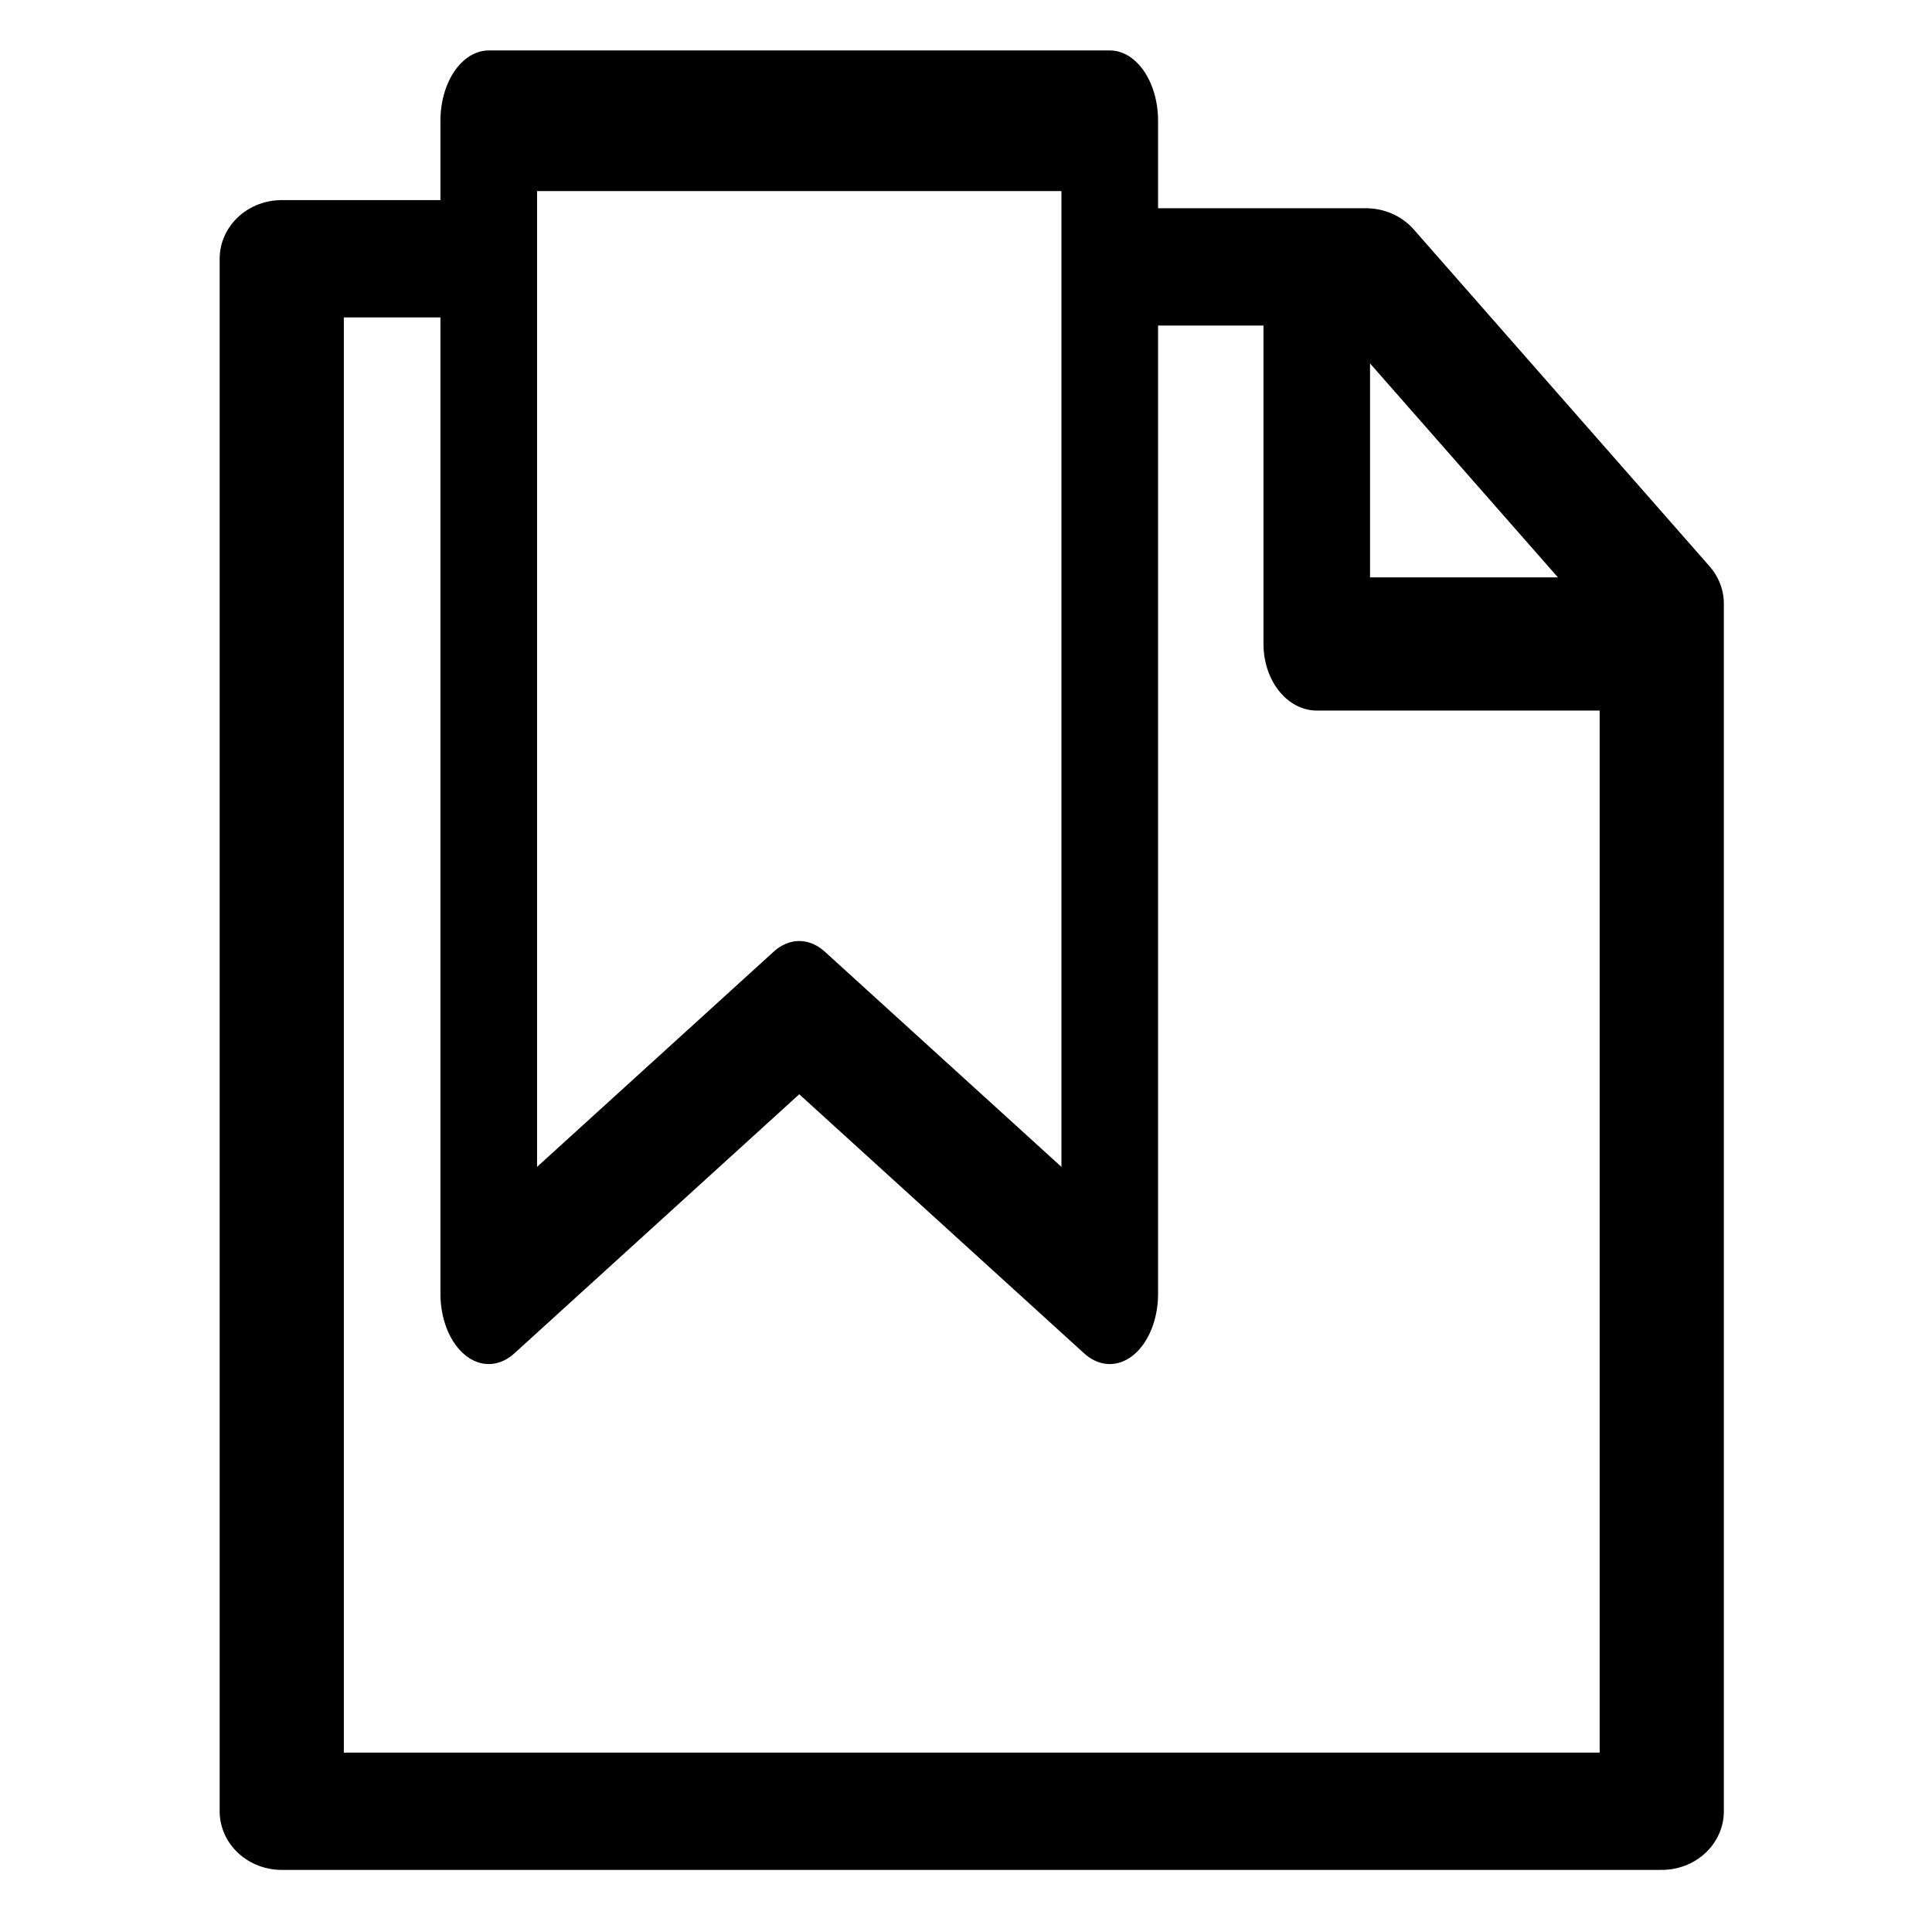
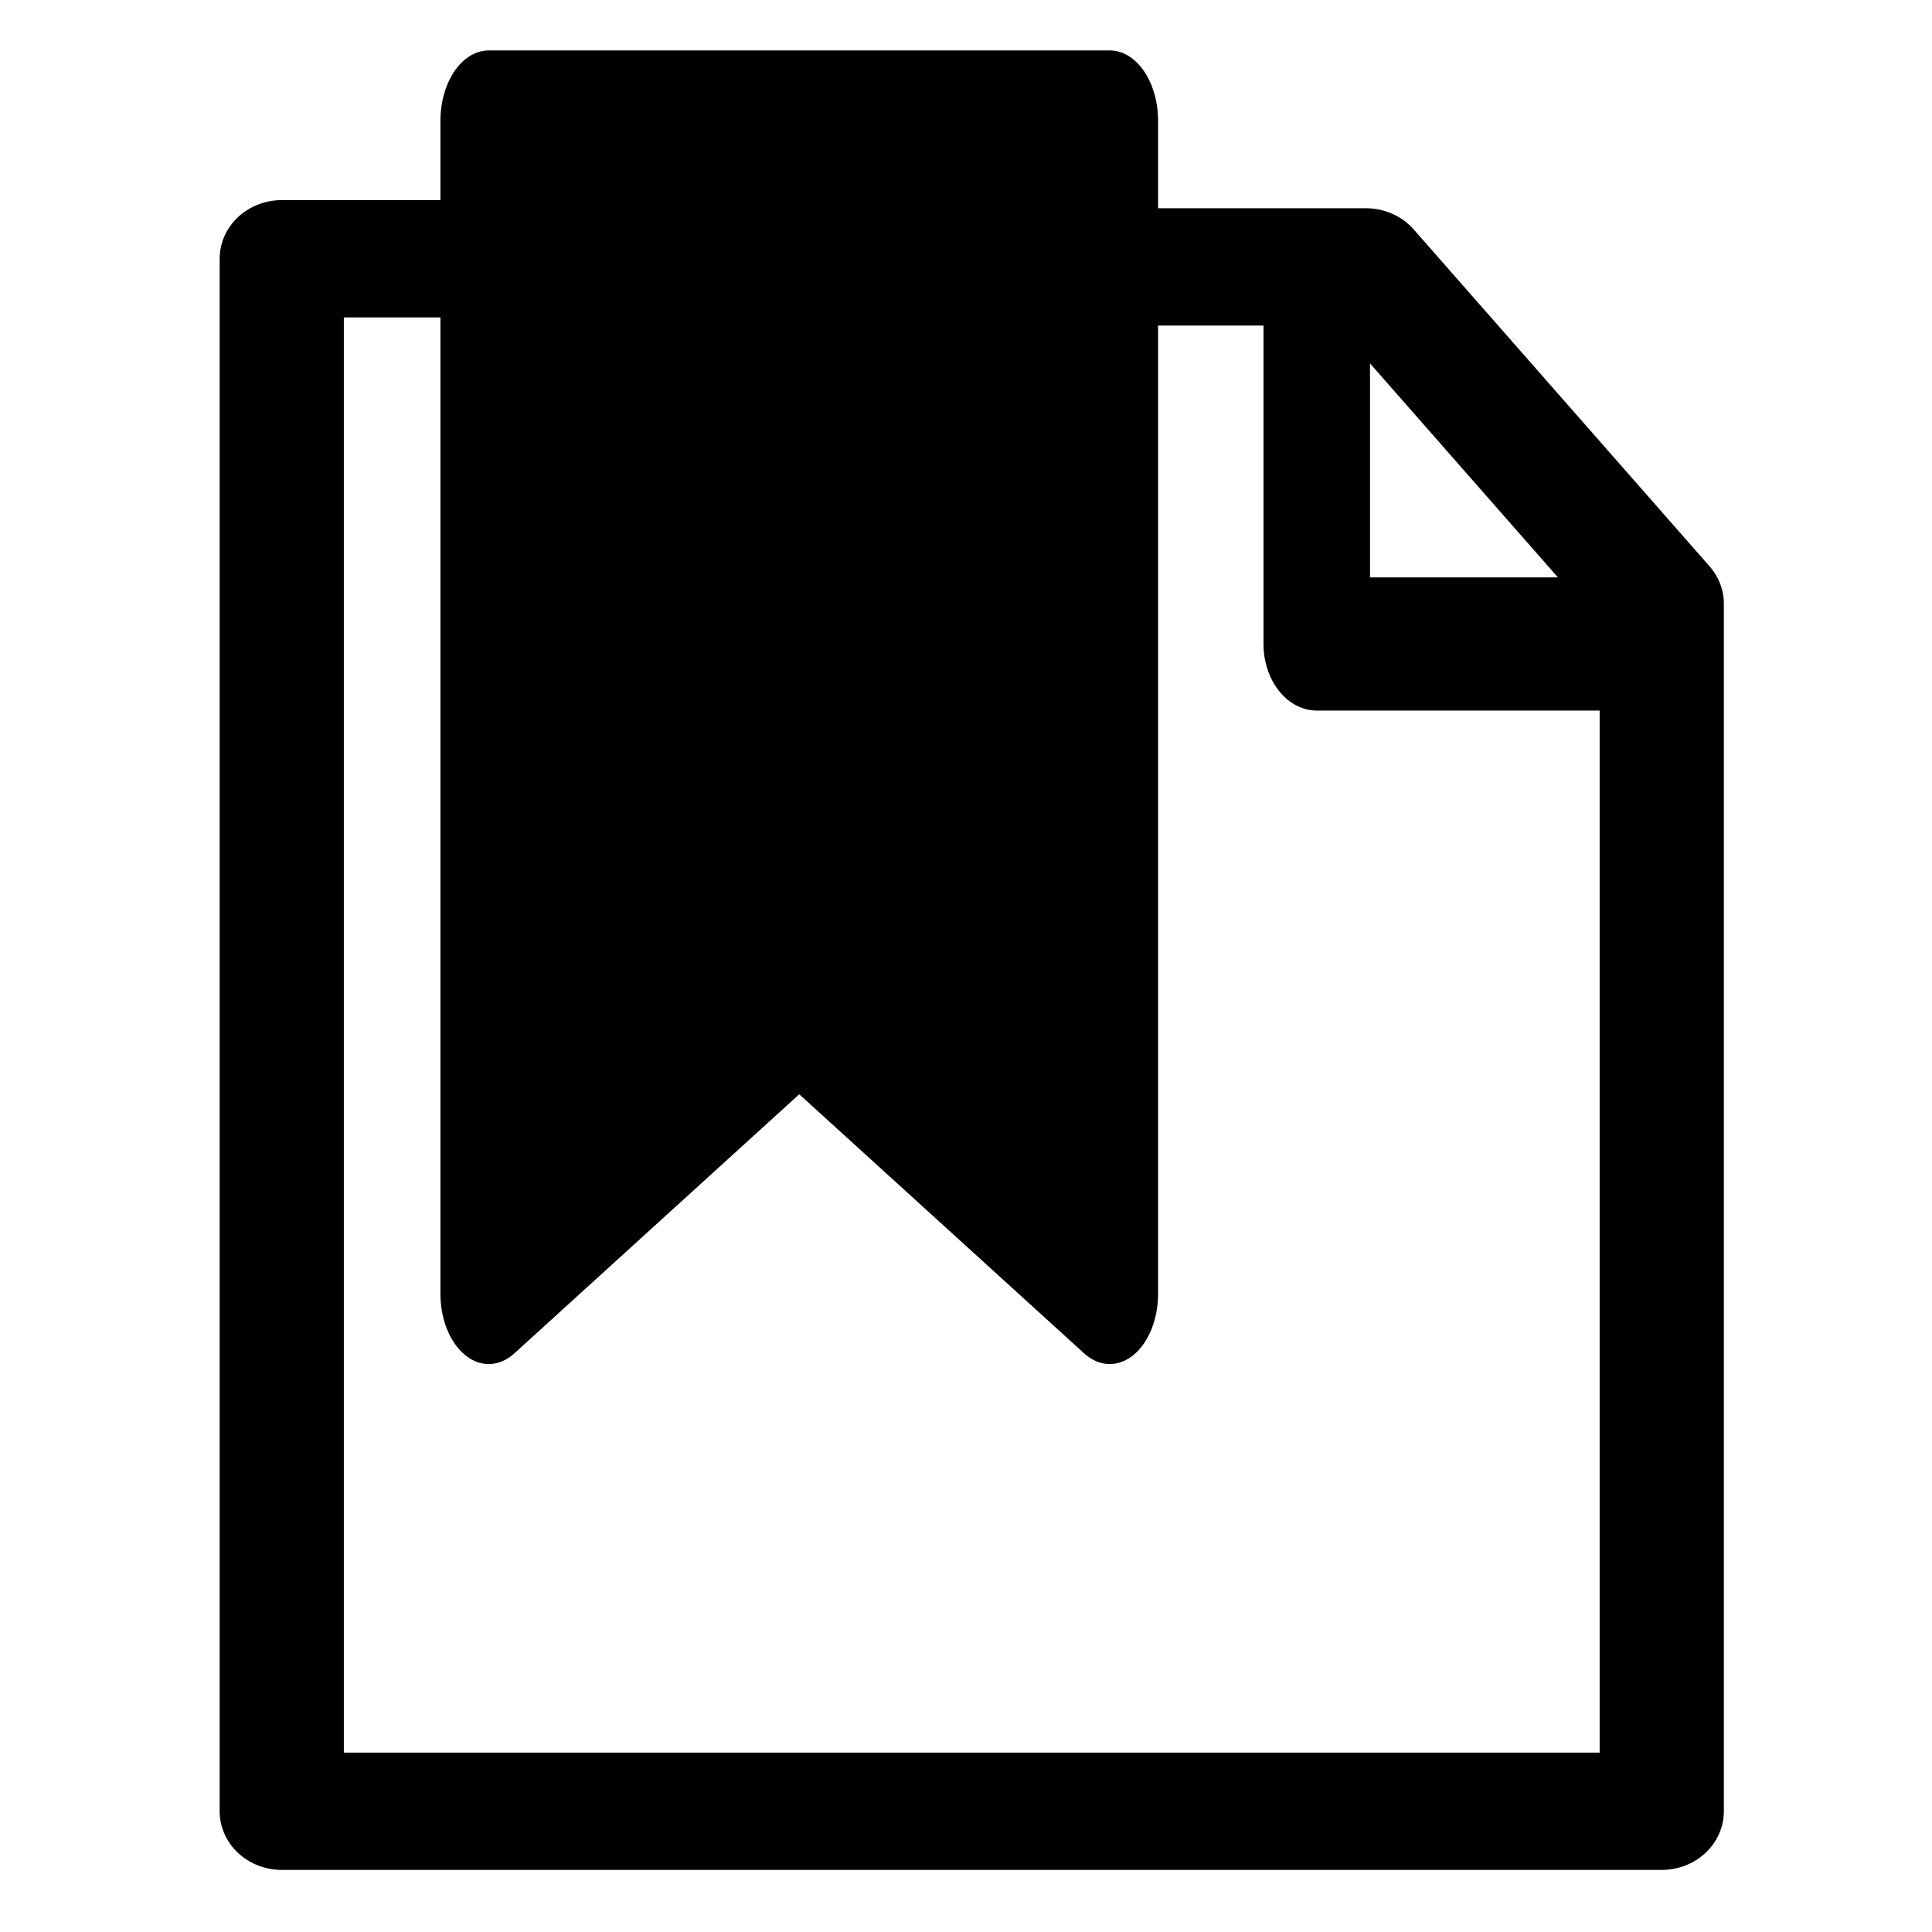
<svg xmlns="http://www.w3.org/2000/svg" width="100%" height="100%" viewBox="0 0 48 48" version="1.1" xml:space="preserve" style="fill-rule:evenodd;clip-rule:evenodd;stroke-linecap:round;stroke-linejoin:round;">
  <g transform="matrix(0.964286,0,0,1.403175,8.285714,0.193651)">
-     <path d="M4,2L20,2L20,22.769L12,17.769L4,22.769L4,2Z" style="fill:none;fill-rule:nonzero;stroke:black;stroke-width:2.49px;" />
+     <path d="M4,2L20,2L20,22.769L12,17.769L4,22.769L4,2Z" style="fill:black;fill-rule:nonzero;stroke:black;stroke-width:2.49px;" />
  </g>
  <g transform="matrix(1.815126,0,0,1.714286,3.369748,1.285714)">
    <path d="M4.722,3L2,3L2,25.5L20.889,25.5L20.889,8L16.84,3.118L13.049,3.118" style="fill:none;stroke:black;stroke-width:1.7px;stroke-linecap:butt;stroke-miterlimit:1.5;" />
  </g>
  <g transform="matrix(1.371429,0,0,1.714286,6.314286,1.285714)">
    <path d="M19.25,3L19.25,8.583L25.5,8.583" style="fill:none;stroke:black;stroke-width:1.93px;stroke-linecap:butt;stroke-miterlimit:1.5;" />
  </g>
</svg>
